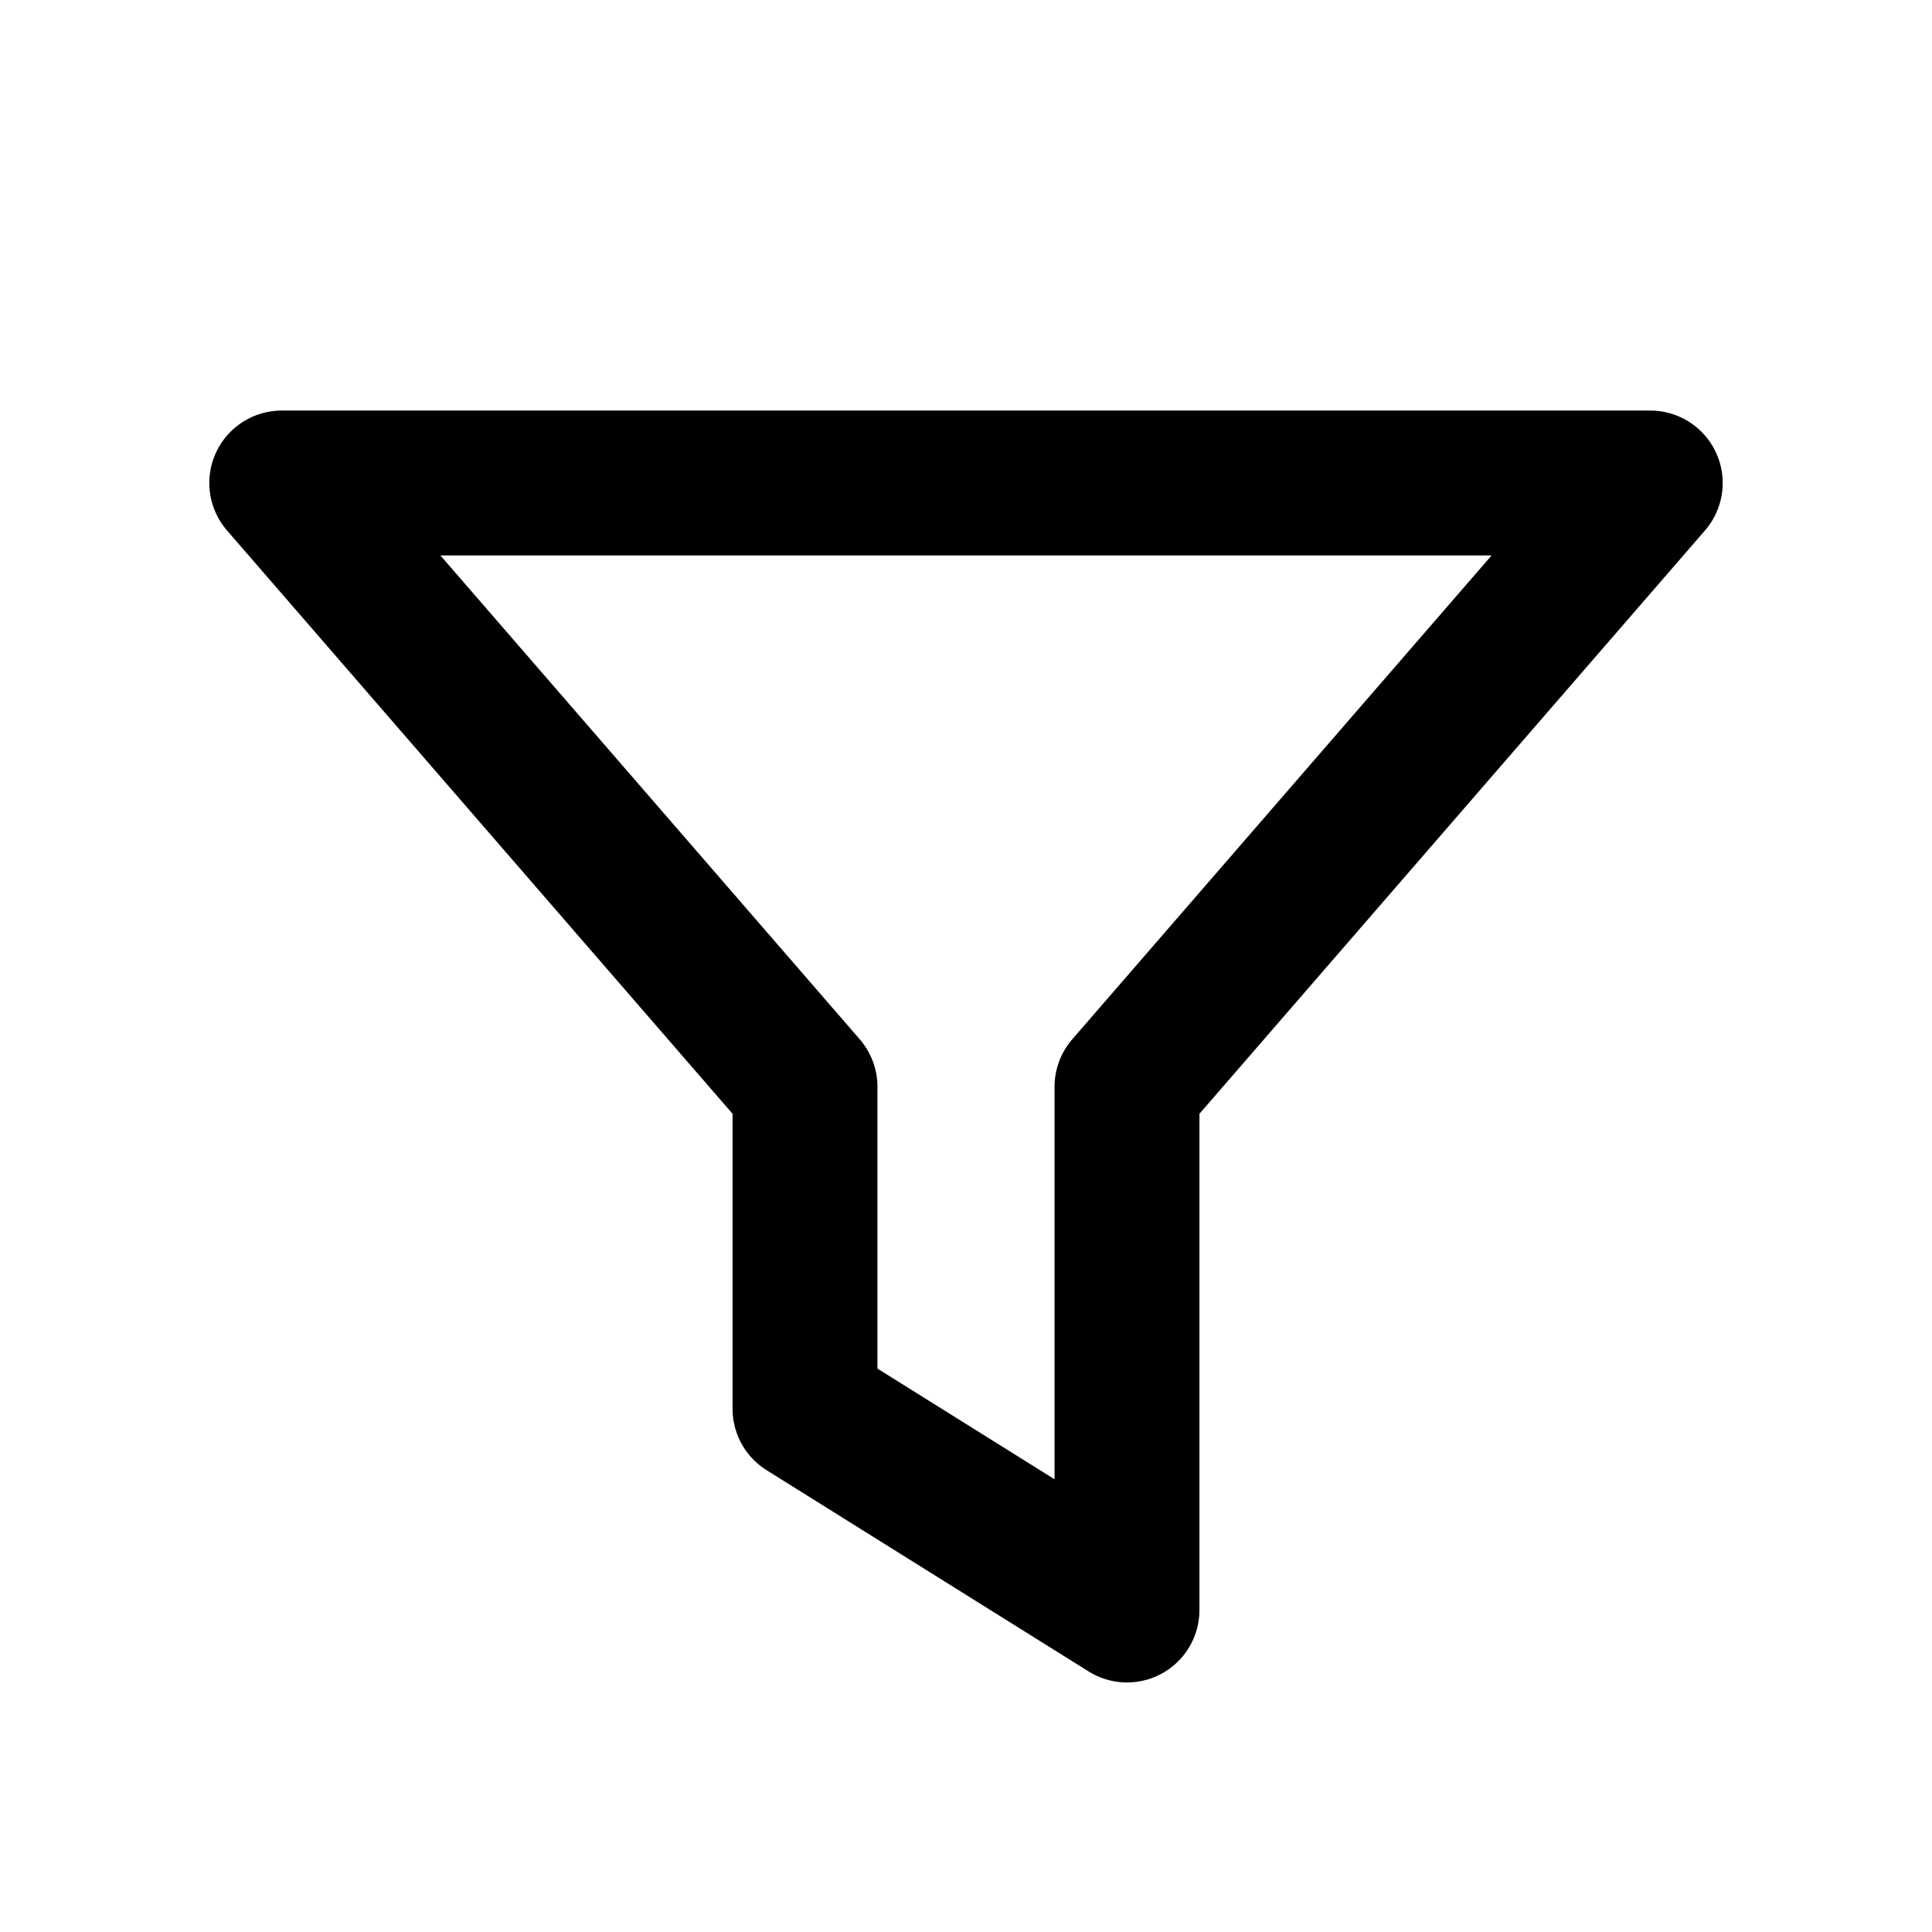
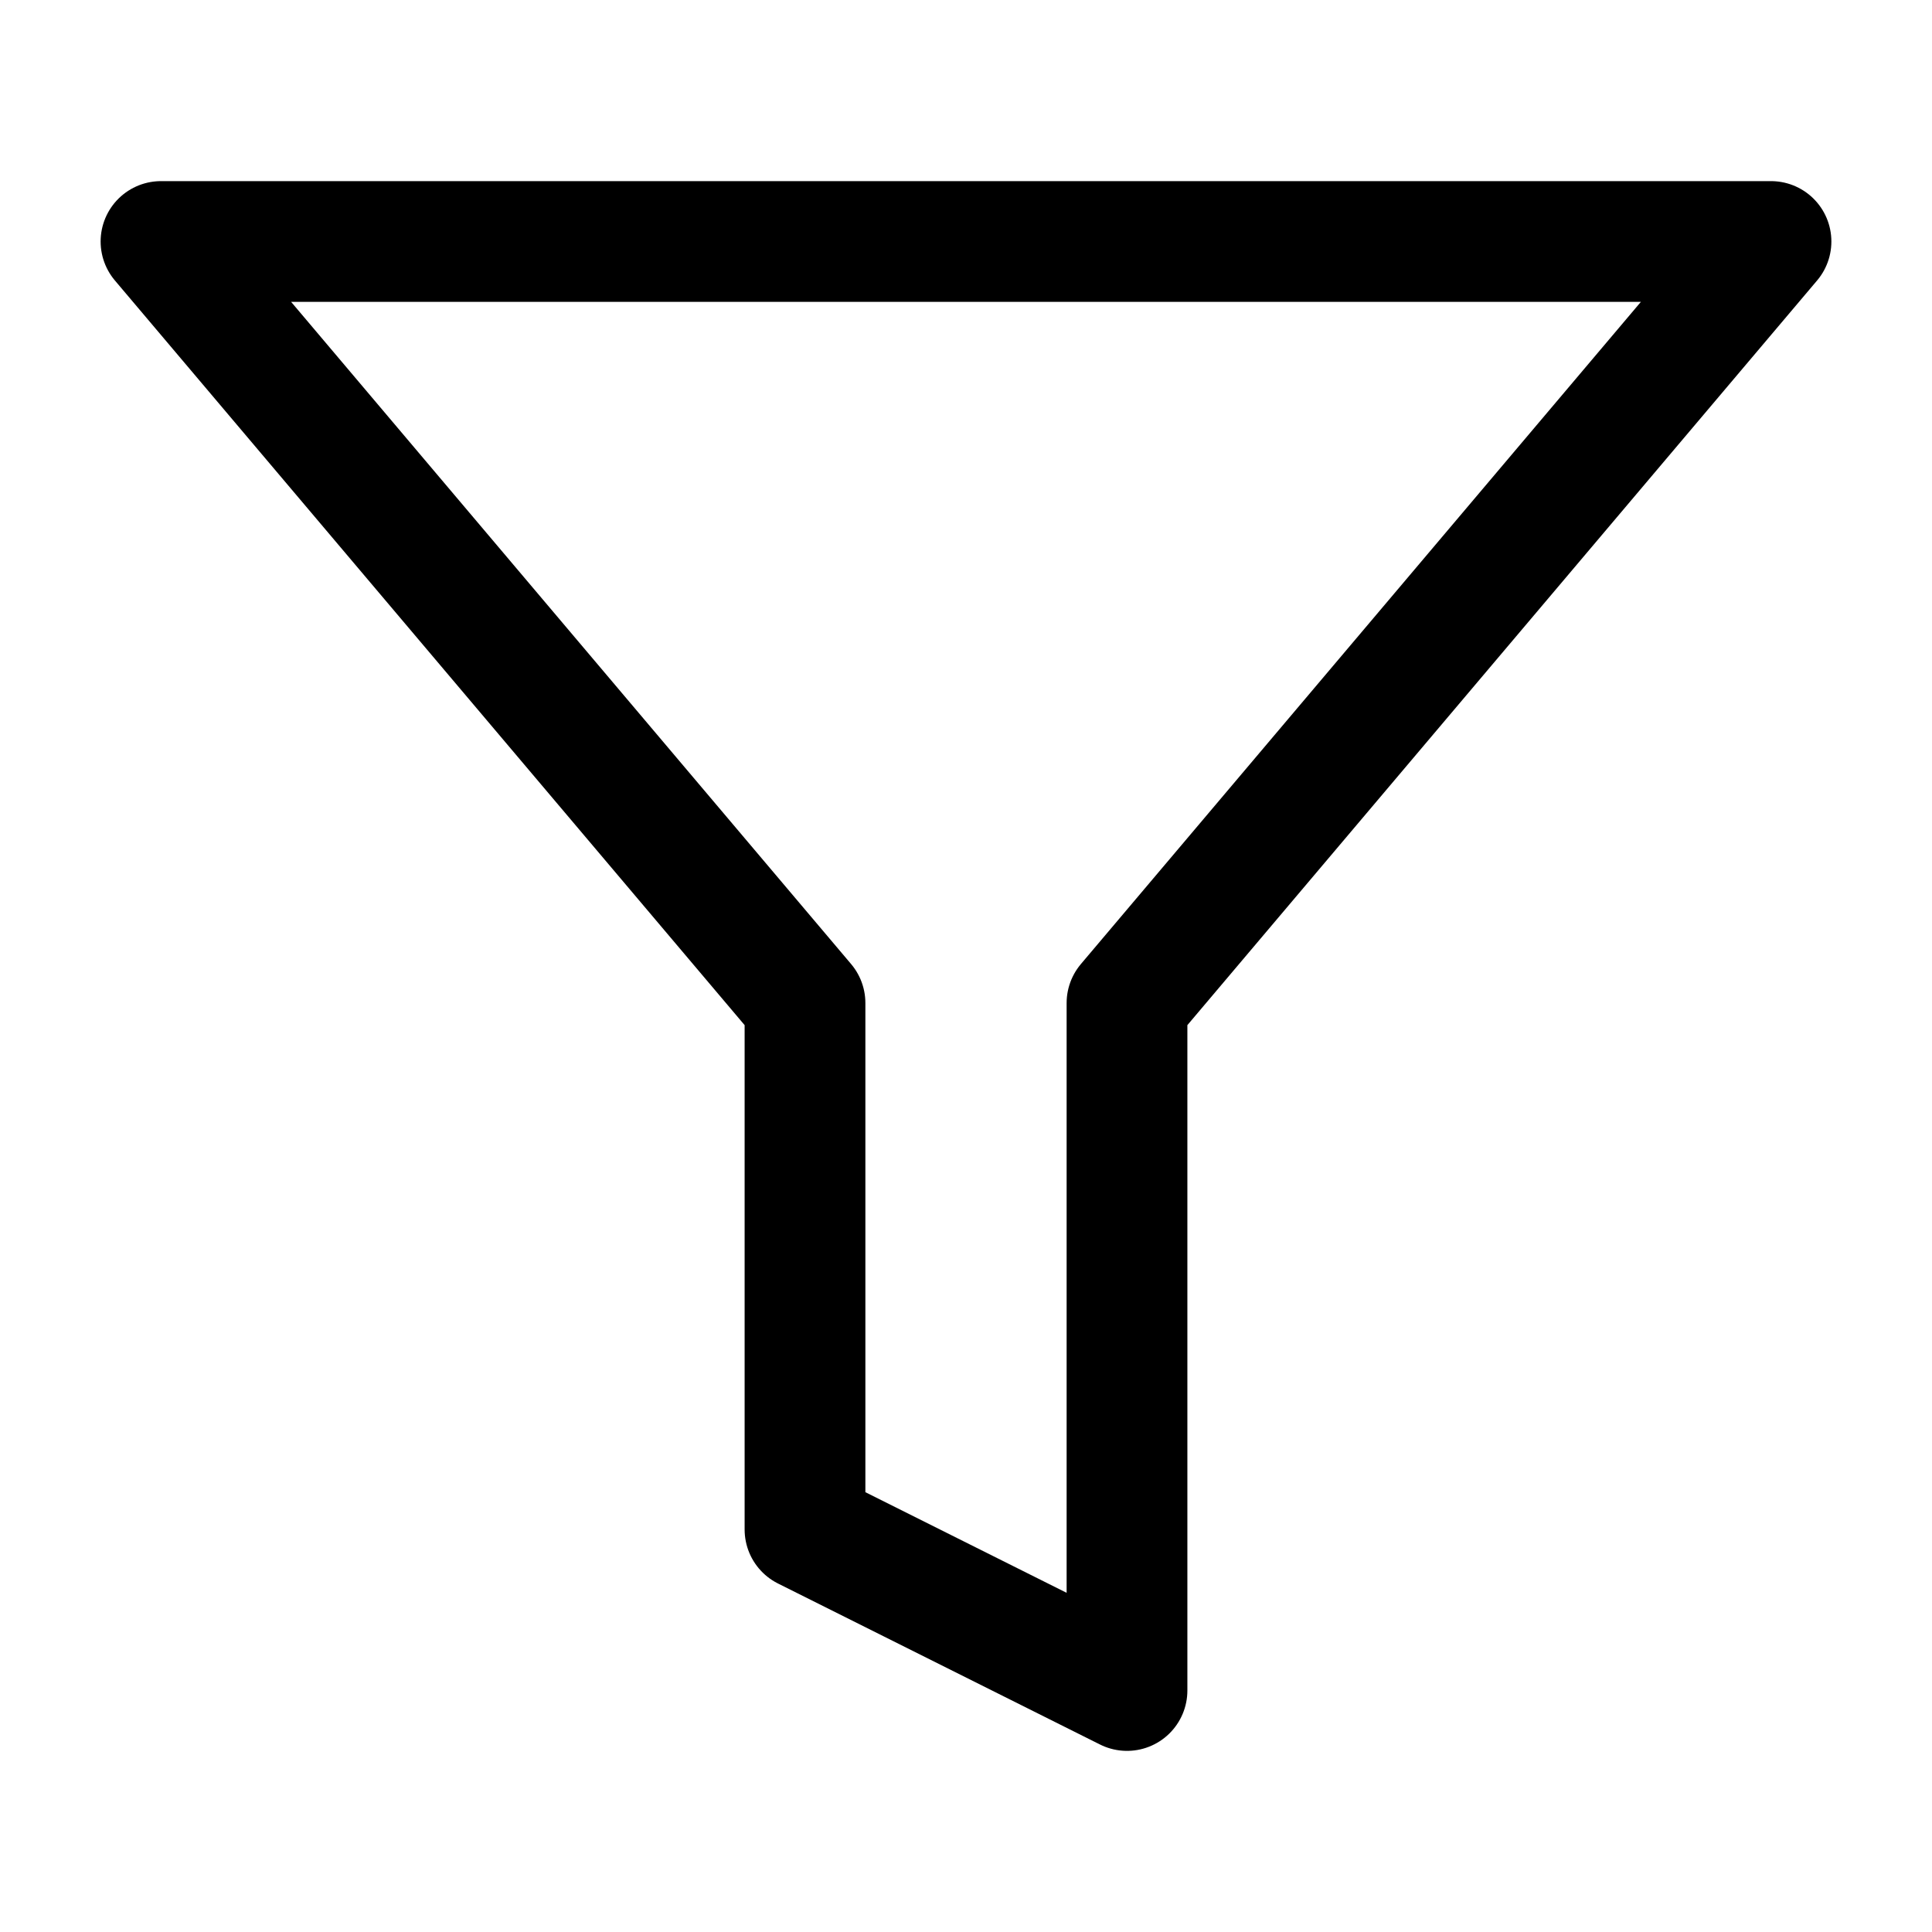
- <svg xmlns="http://www.w3.org/2000/svg" viewBox="0 0 24 24" fill="none" stroke="currentColor" stroke-width="1.8" stroke-linecap="round" stroke-linejoin="round">
-   <path d="M3.5 6h17l-6.5 7.5V20l-4-2.5v-4z" />
+ <svg xmlns="http://www.w3.org/2000/svg" width="24" height="24" viewBox="0 0 24 24" fill="none" stroke="currentColor" stroke-width="1.5" stroke-linecap="round" stroke-linejoin="round">
+   <polygon points="22 3 2 3 10 12.46 10 19 14 21 14 12.46 22 3" />
</svg>
